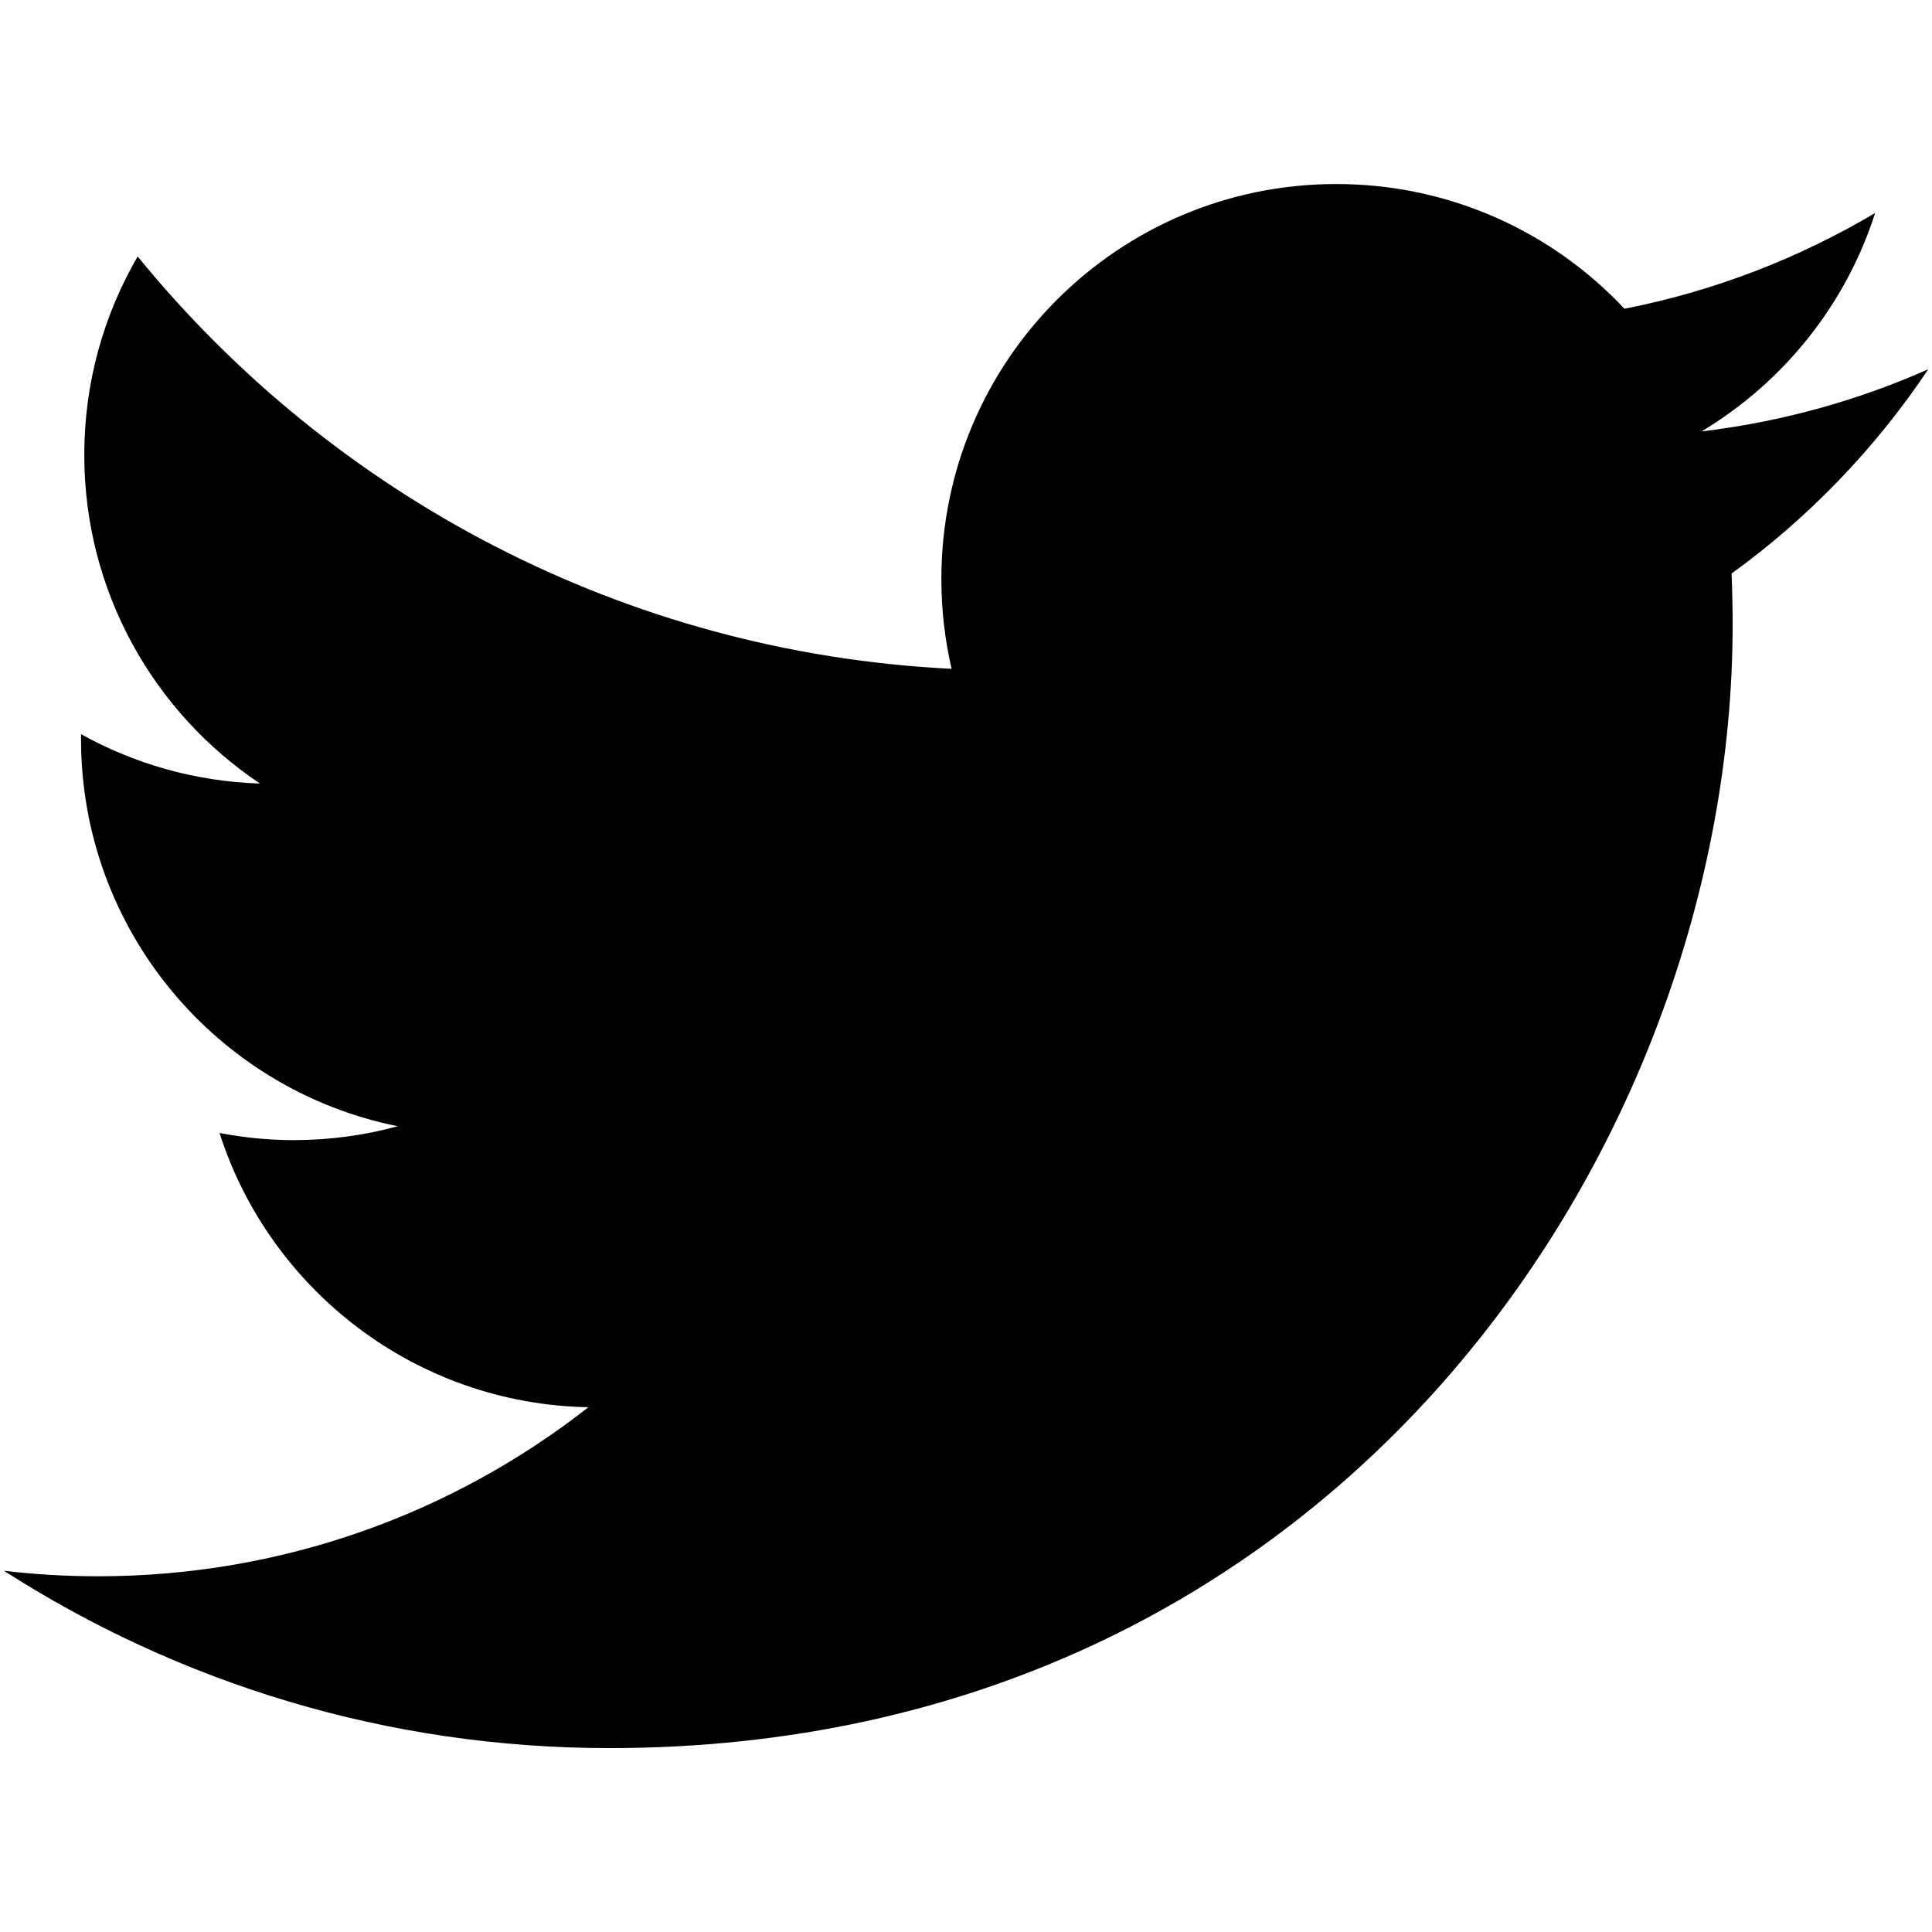
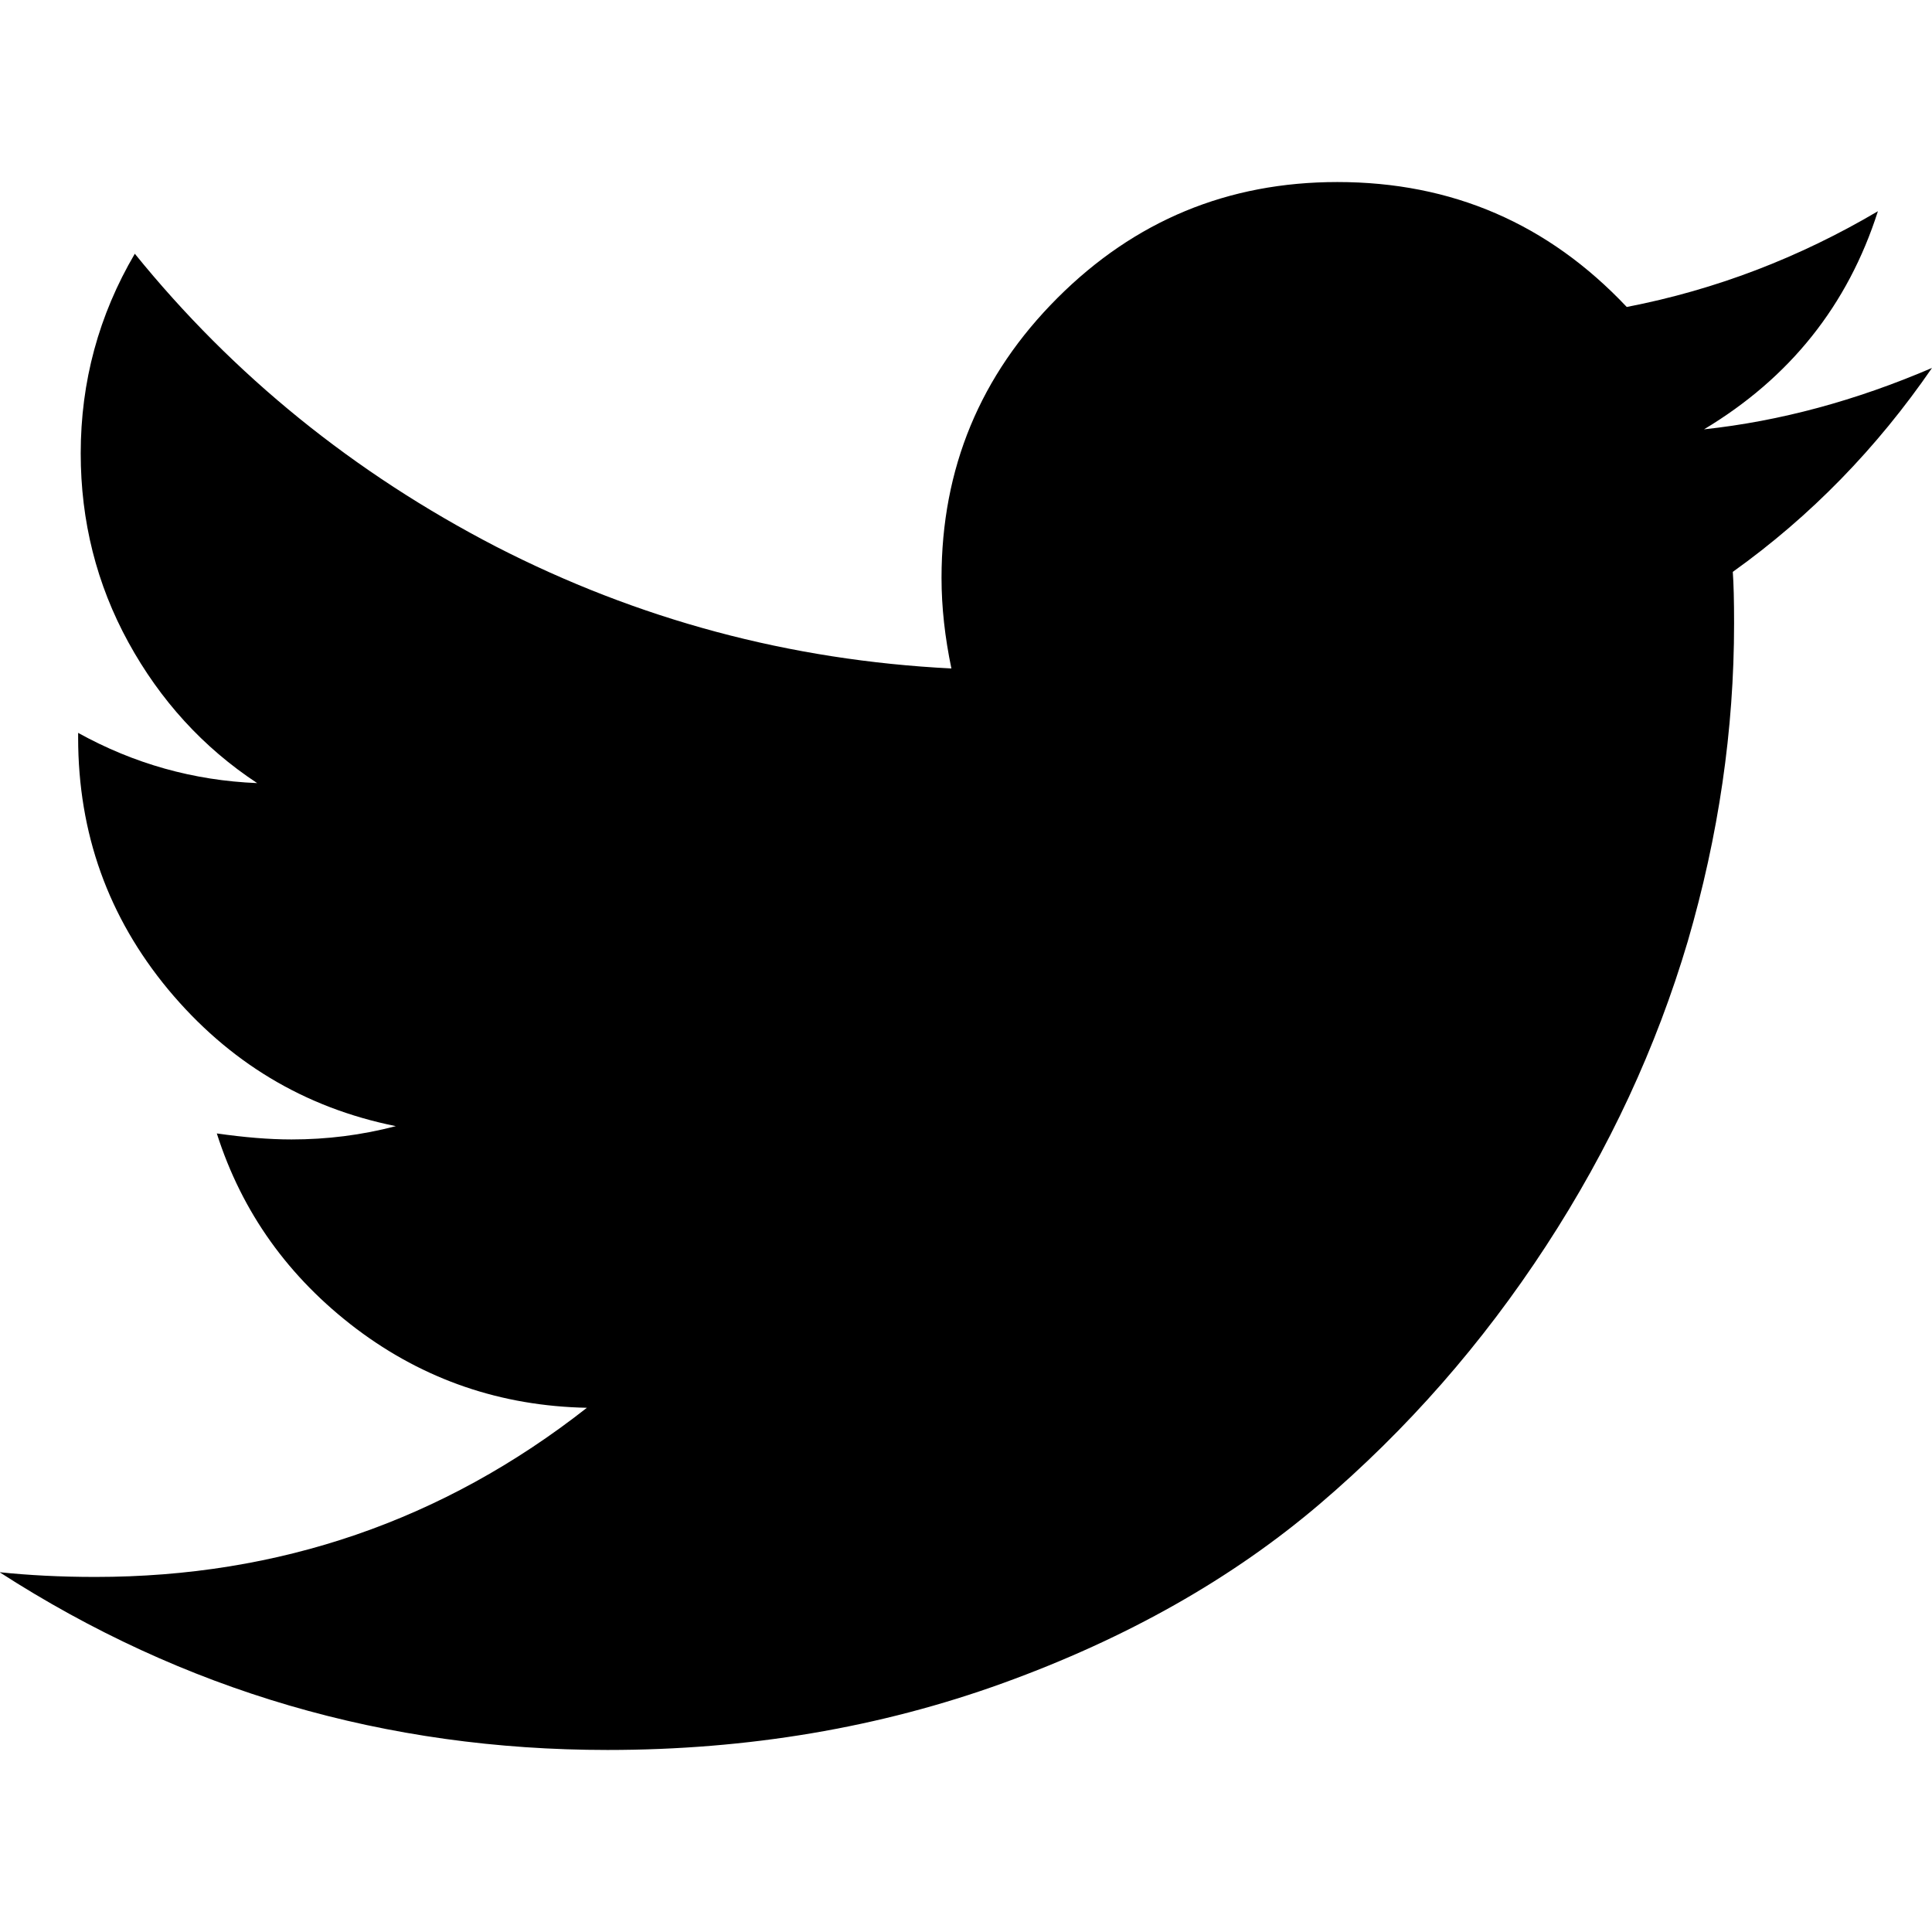
- <svg viewBox="0 0 16 16">
-   <path d="M15.969,3.058c-0.586,0.26-1.217,0.436-1.878,0.515c0.675-0.405,1.194-1.045,1.438-1.809c-0.632,0.375-1.332,0.647-2.076,0.793c-0.596-0.636-1.446-1.033-2.387-1.033c-1.806,0-3.27,1.464-3.27,3.27 c0,0.256,0.029,0.506,0.085,0.745C5.163,5.404,2.753,4.102,1.14,2.124C0.859,2.607,0.698,3.168,0.698,3.767 c0,1.134,0.577,2.135,1.455,2.722C1.616,6.472,1.112,6.325,0.671,6.08c0,0.014,0,0.027,0,0.041c0,1.584,1.127,2.906,2.623,3.206 C3.02,9.402,2.731,9.442,2.433,9.442c-0.211,0-0.416-0.021-0.615-0.059c0.416,1.299,1.624,2.245,3.055,2.271 c-1.119,0.877-2.529,1.4-4.061,1.4c-0.264,0-0.524-0.015-0.78-0.046c1.447,0.928,3.166,1.469,5.013,1.469 c6.015,0,9.304-4.983,9.304-9.304c0-0.142-0.003-0.283-0.009-0.423C14.976,4.29,15.531,3.714,15.969,3.058z" />
+ <svg viewBox="0 0 450 450">
+   <path d="M450 85.7c-17.7 7.6-35.4 12.4-53.1 14.3 20-12 33.5-28.9 40.5-50.8 -18.3 10.8-37.8 18.3-58.5 22.3 -18.3-19.4-40.7-29.1-67.4-29.1 -25.5 0-47.2 9-65.2 27 -18 18-27 39.7-27 65.2 0 6.9 0.8 13.9 2.3 21.1 -37.7-1.9-73-11.4-106.1-28.4C82.5 110.2 54.4 87.5 31.4 59.1c-8.4 14.3-12.6 29.8-12.6 46.5 0 15.8 3.7 30.5 11.1 44 7.4 13.5 17.4 24.5 30 32.8 -14.8-0.6-28.7-4.5-41.7-11.7v1.1c0 22.3 7 41.8 21 58.7 14 16.8 31.6 27.5 53 31.8 -8 2.1-16.1 3.1-24.3 3.1 -5.3 0-11.1-0.5-17.4-1.4 5.9 18.5 16.8 33.6 32.5 45.5 15.8 11.9 33.7 18 53.7 18.4 -33.5 26.3-71.7 39.4-114.5 39.4 -8.2 0-15.6-0.4-22.3-1.1 42.8 27.6 90 41.4 141.6 41.4 32.7 0 63.5-5.2 92.2-15.6 28.7-10.4 53.3-24.3 73.7-41.7 20.4-17.4 37.9-37.4 52.7-60.1 14.8-22.7 25.7-46.3 33-70.9 7.2-24.7 10.8-49.3 10.8-74.1 0-5.3-0.1-9.3-0.3-12C421.8 120.2 437.2 104.3 450 85.7z" />
</svg>
